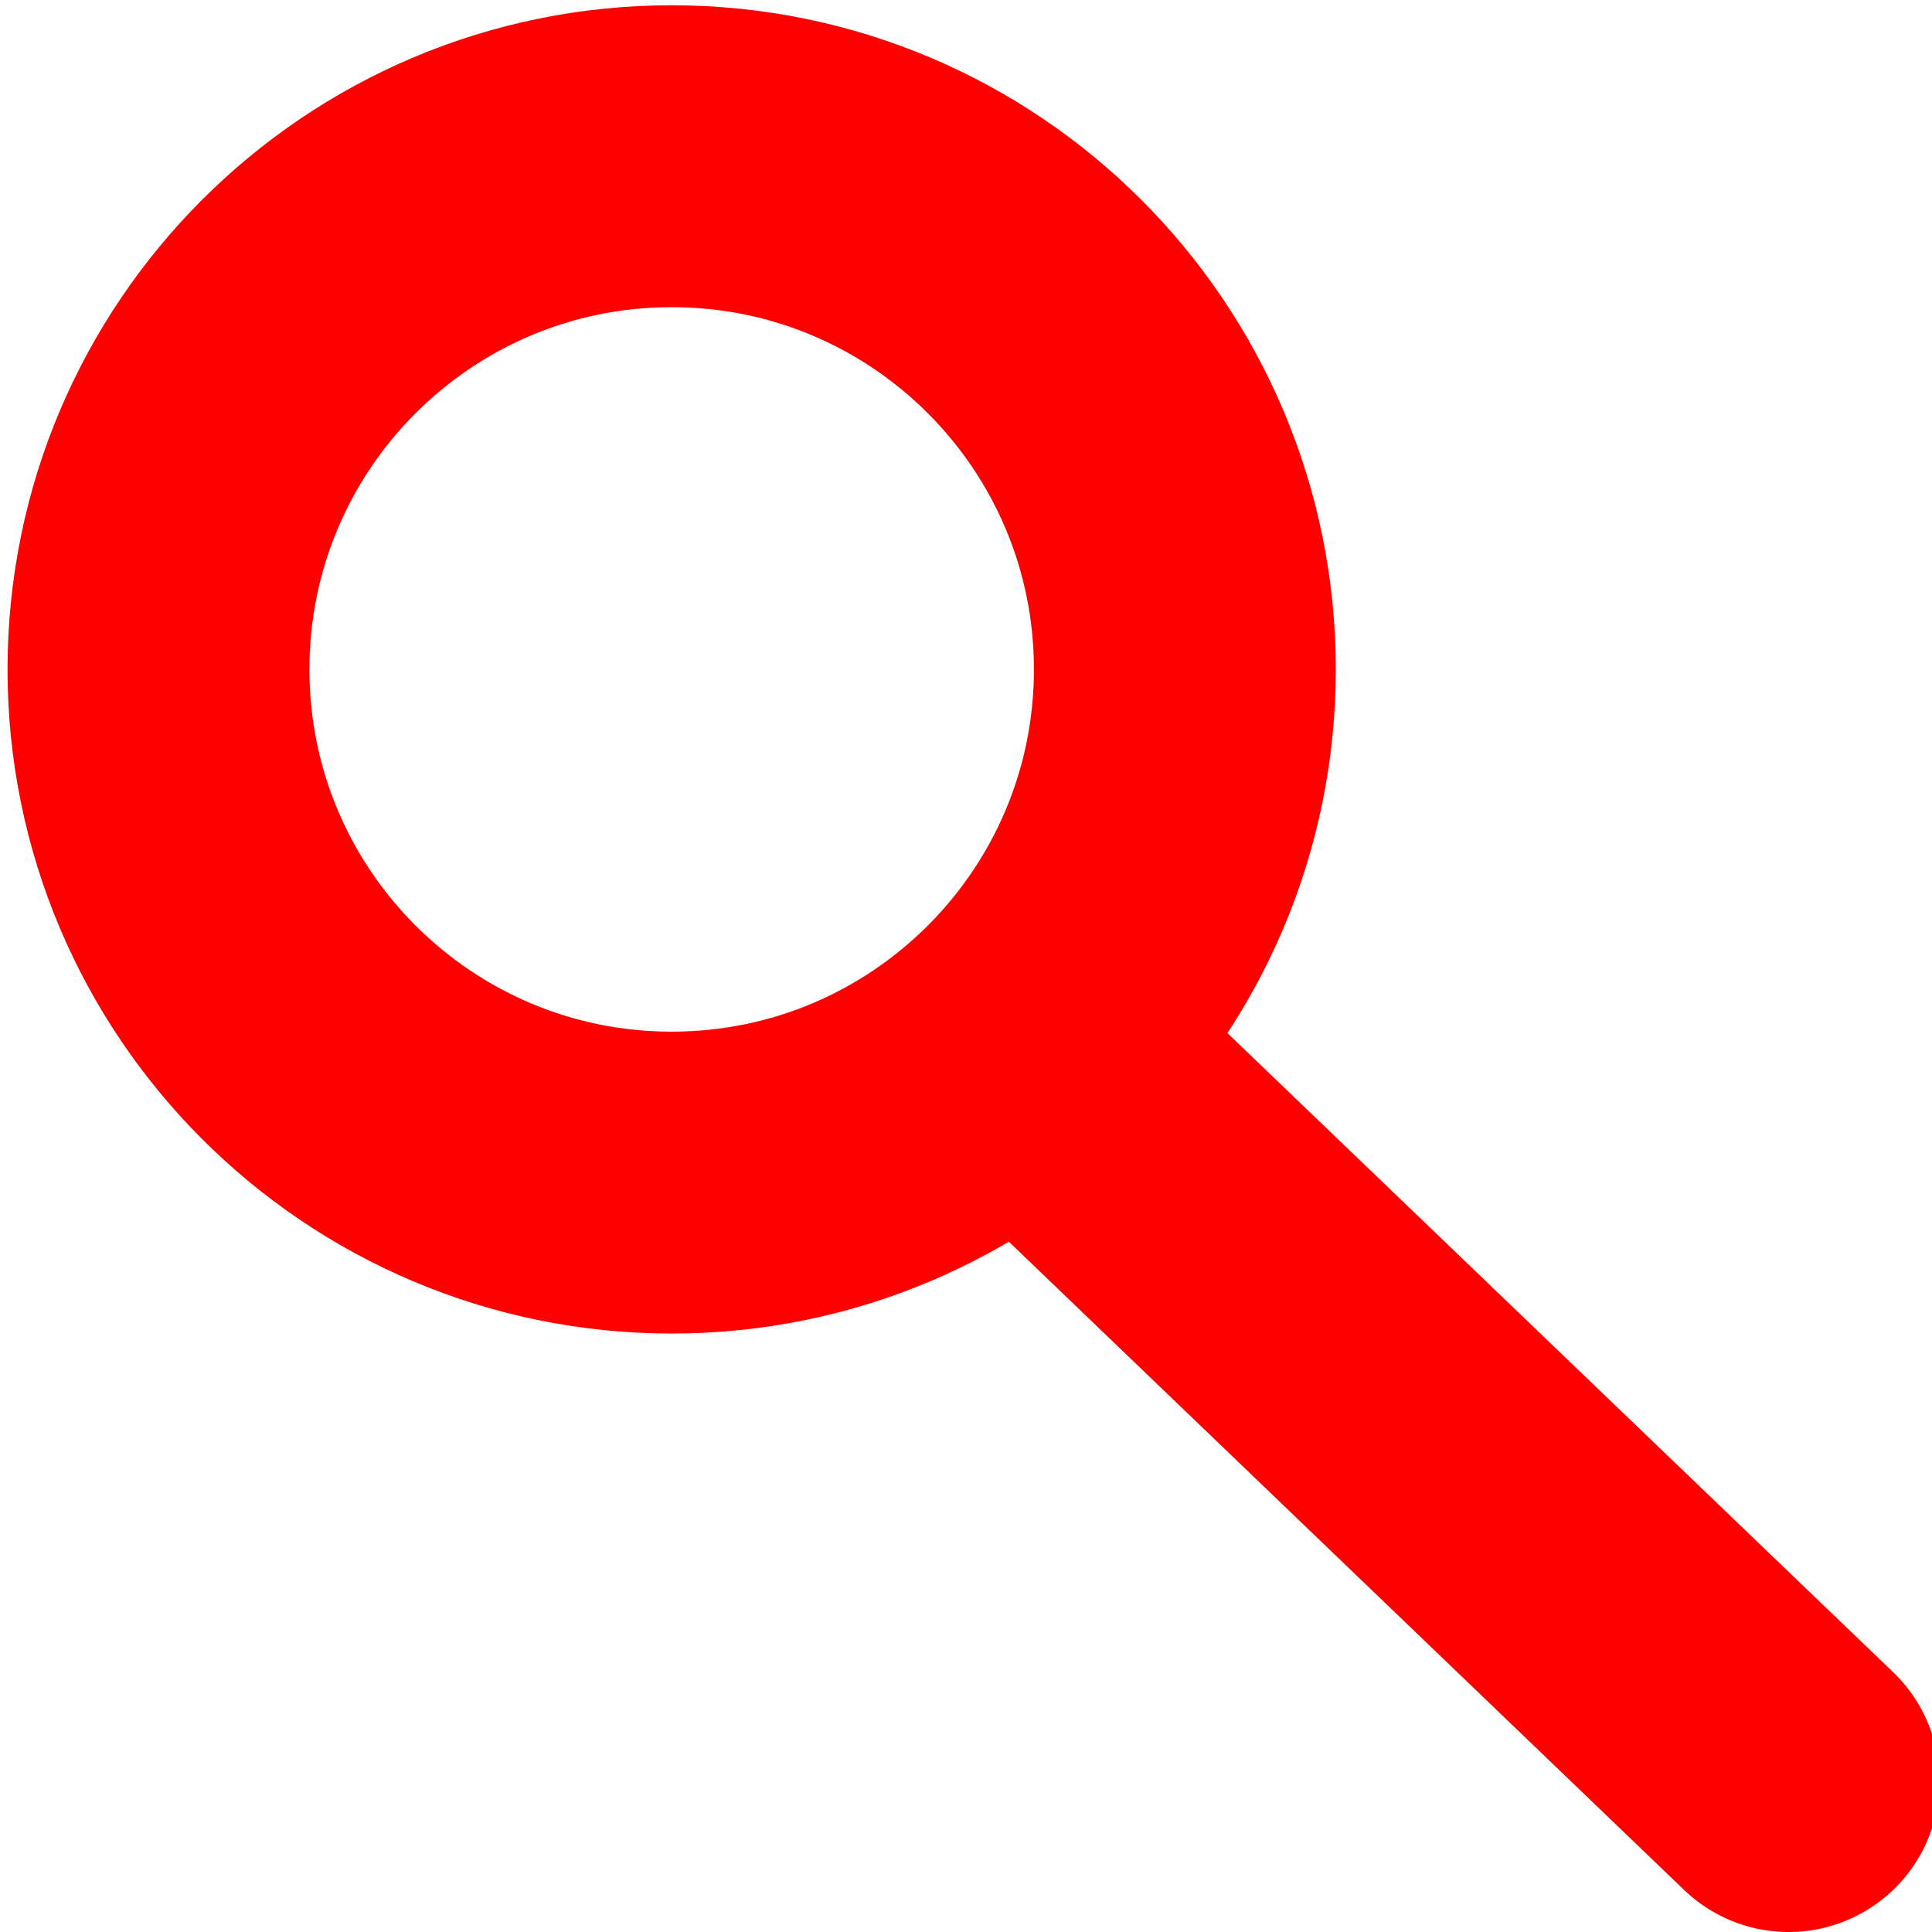
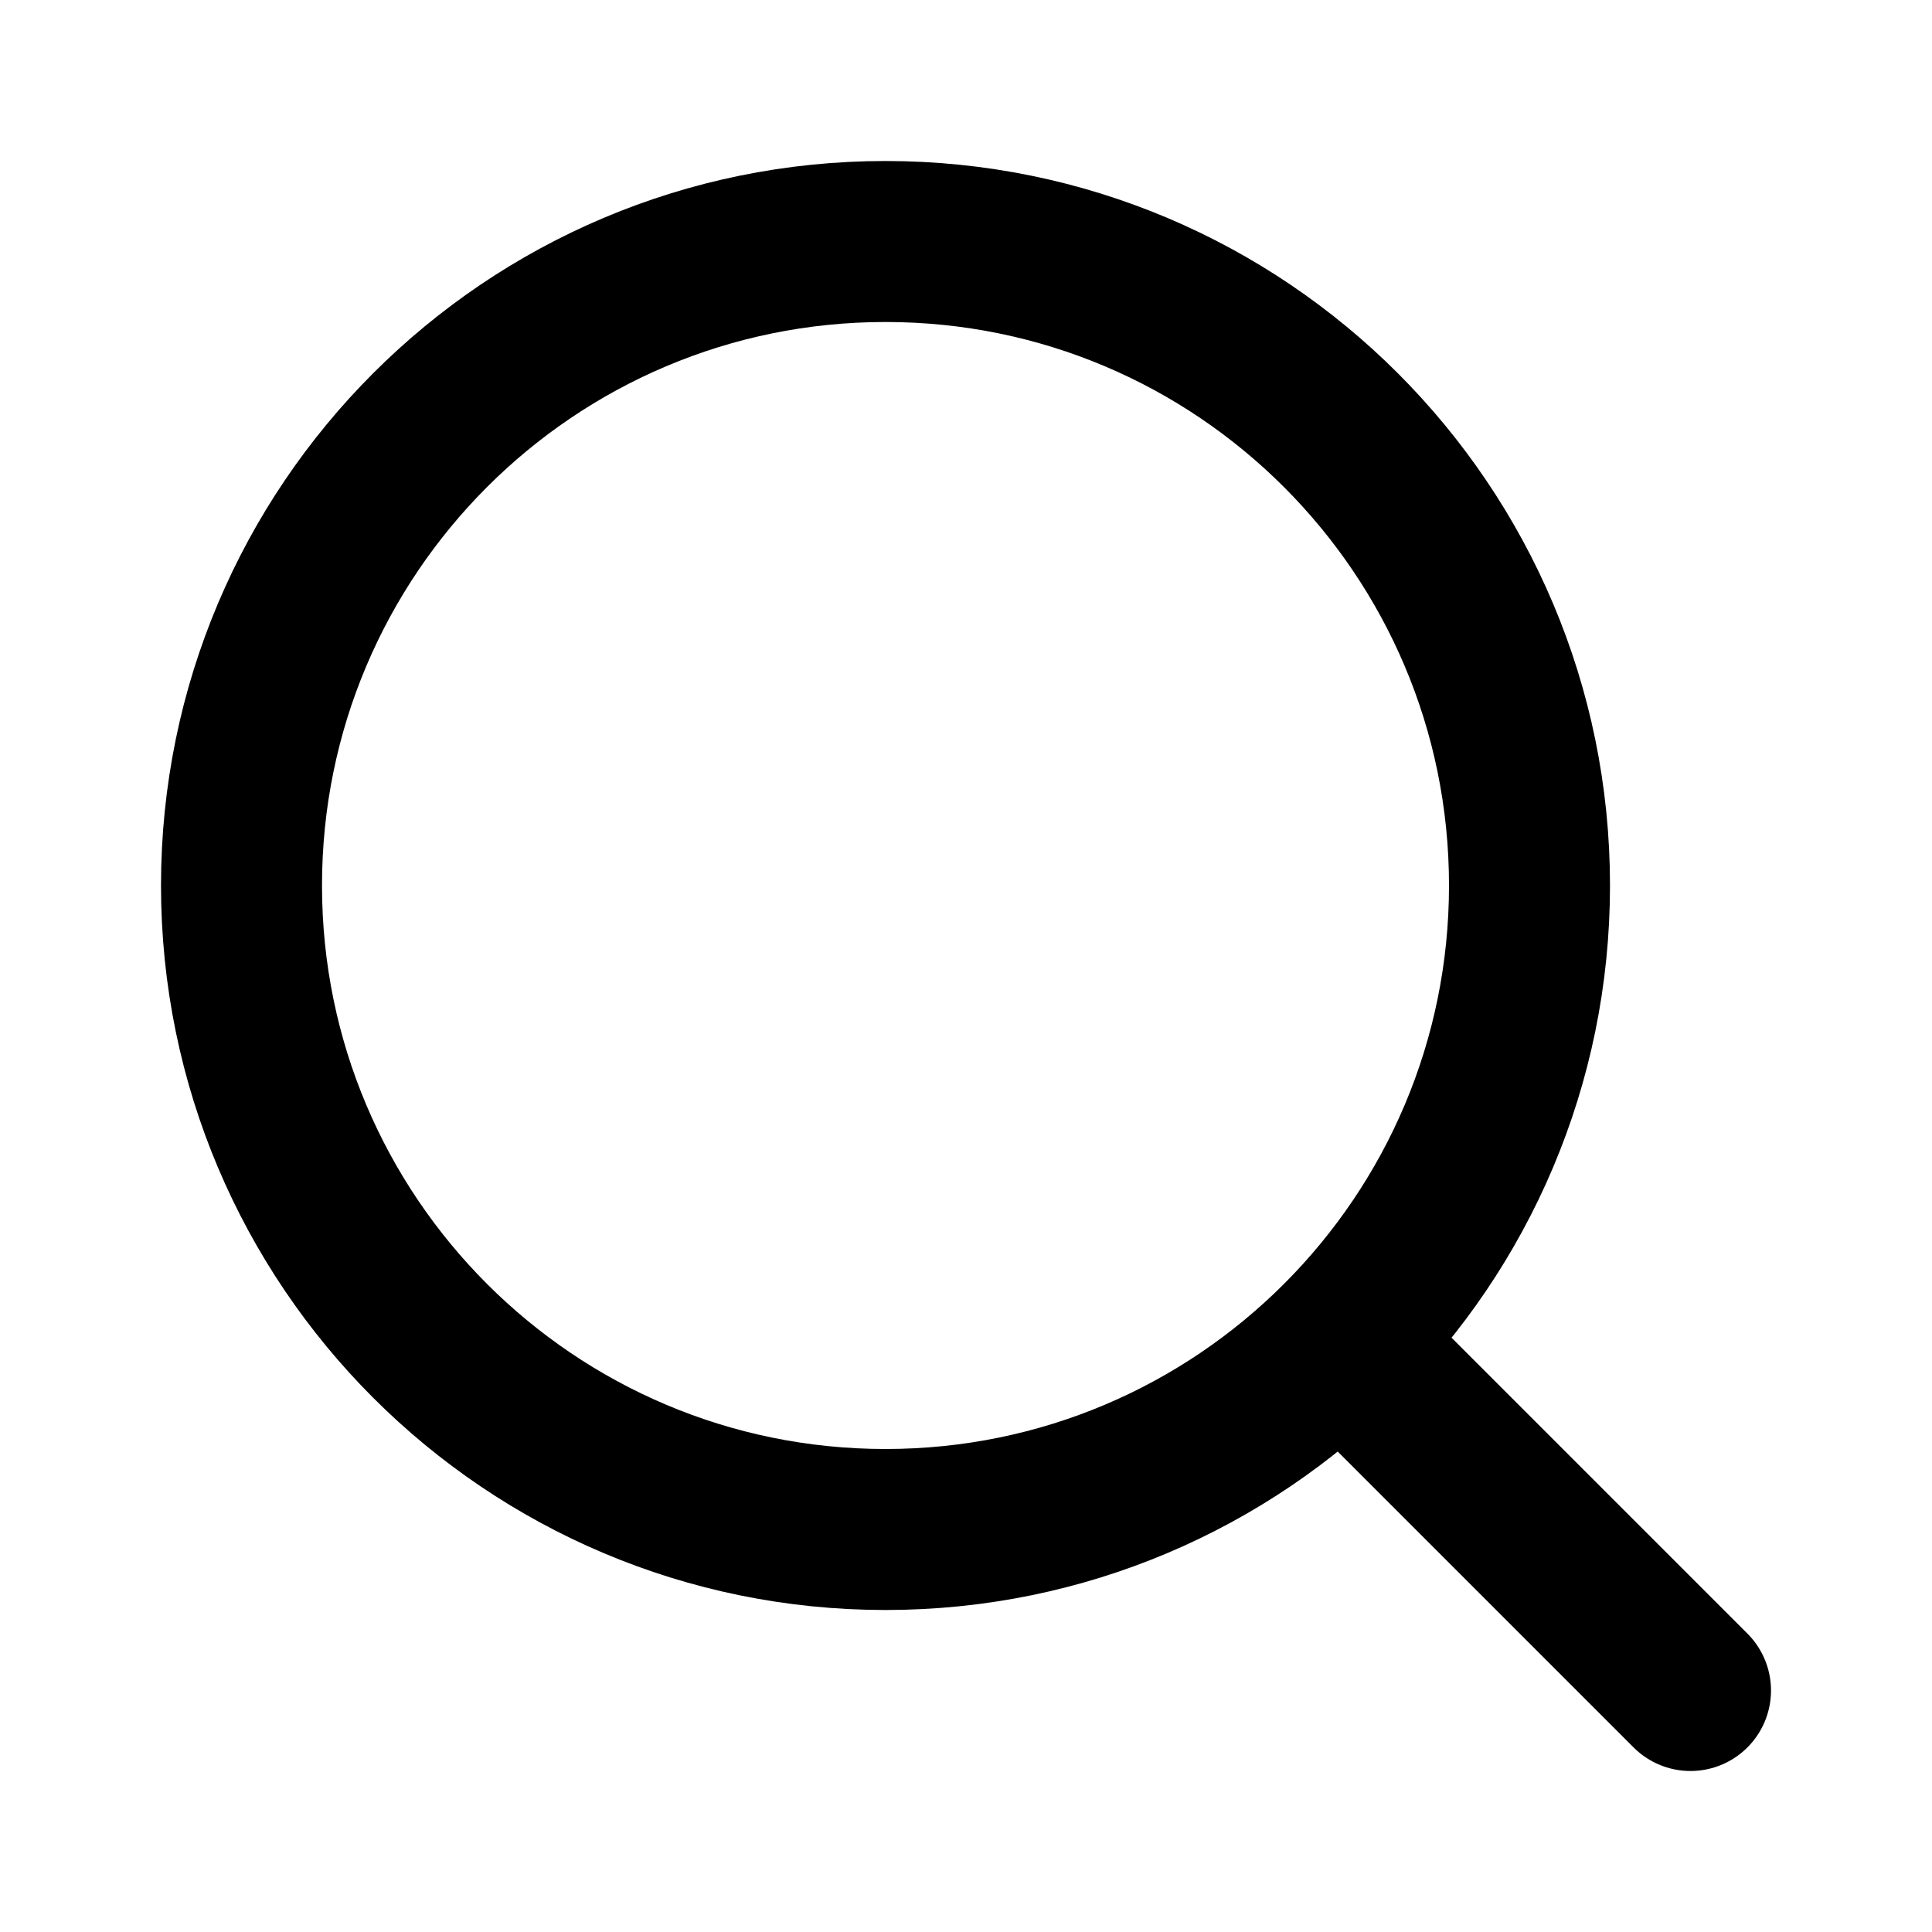
- <svg xmlns="http://www.w3.org/2000/svg" width="512" height="512">
-   <circle style="fill:none;stroke:#fe0000;stroke-width:80;stroke-linecap:round;stroke-linejoin:round;stroke-dasharray:none" cx="-178" cy="177.4" r="136" transform="scale(-1 1)" />
-   <path style="fill:none;stroke:#fe0000;stroke-width:80;stroke-linecap:round;stroke-linejoin:round;stroke-dasharray:none" d="m274 280 200 192" />
+ <svg xmlns="http://www.w3.org/2000/svg" width="24" height="24" viewBox="0 0 24 24">
+   <g fill="none" stroke="currentColor" stroke-linecap="round" stroke-linejoin="round" stroke-width="2">
+     <path d="m21 21l-4.34-4.34" />
+     <circle cx="11" cy="11" r="8" />
+   </g>
</svg>
